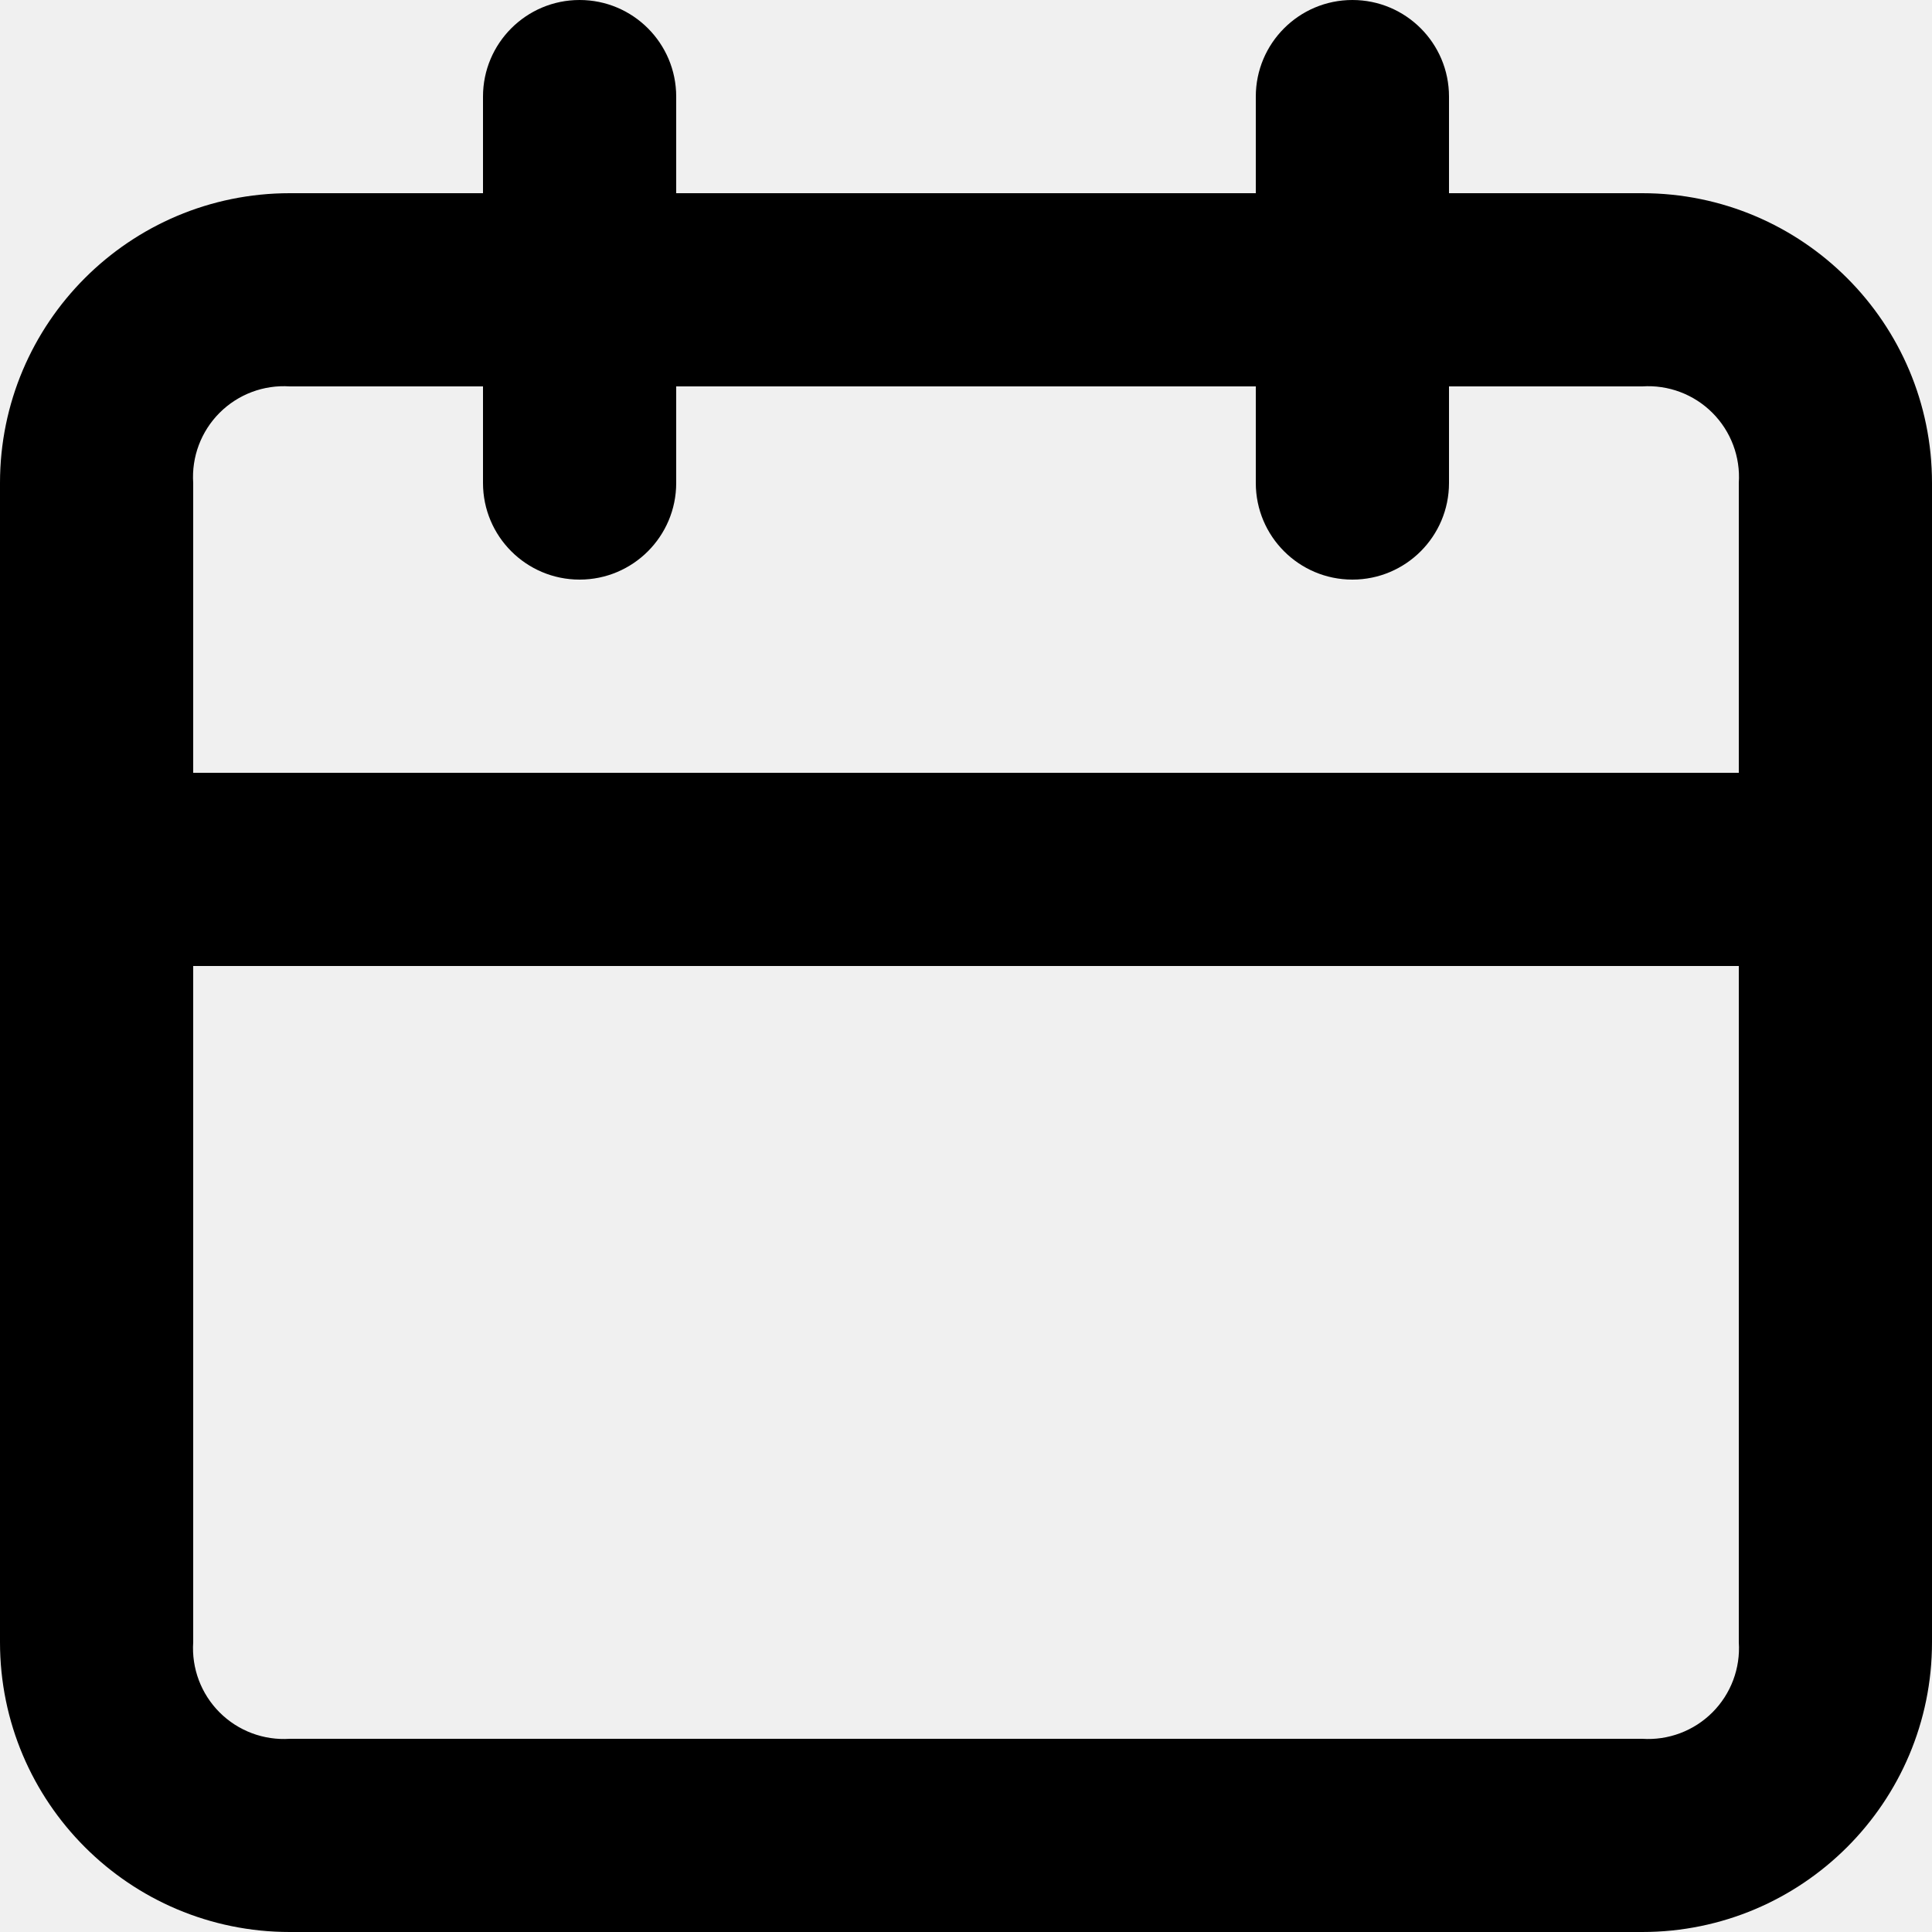
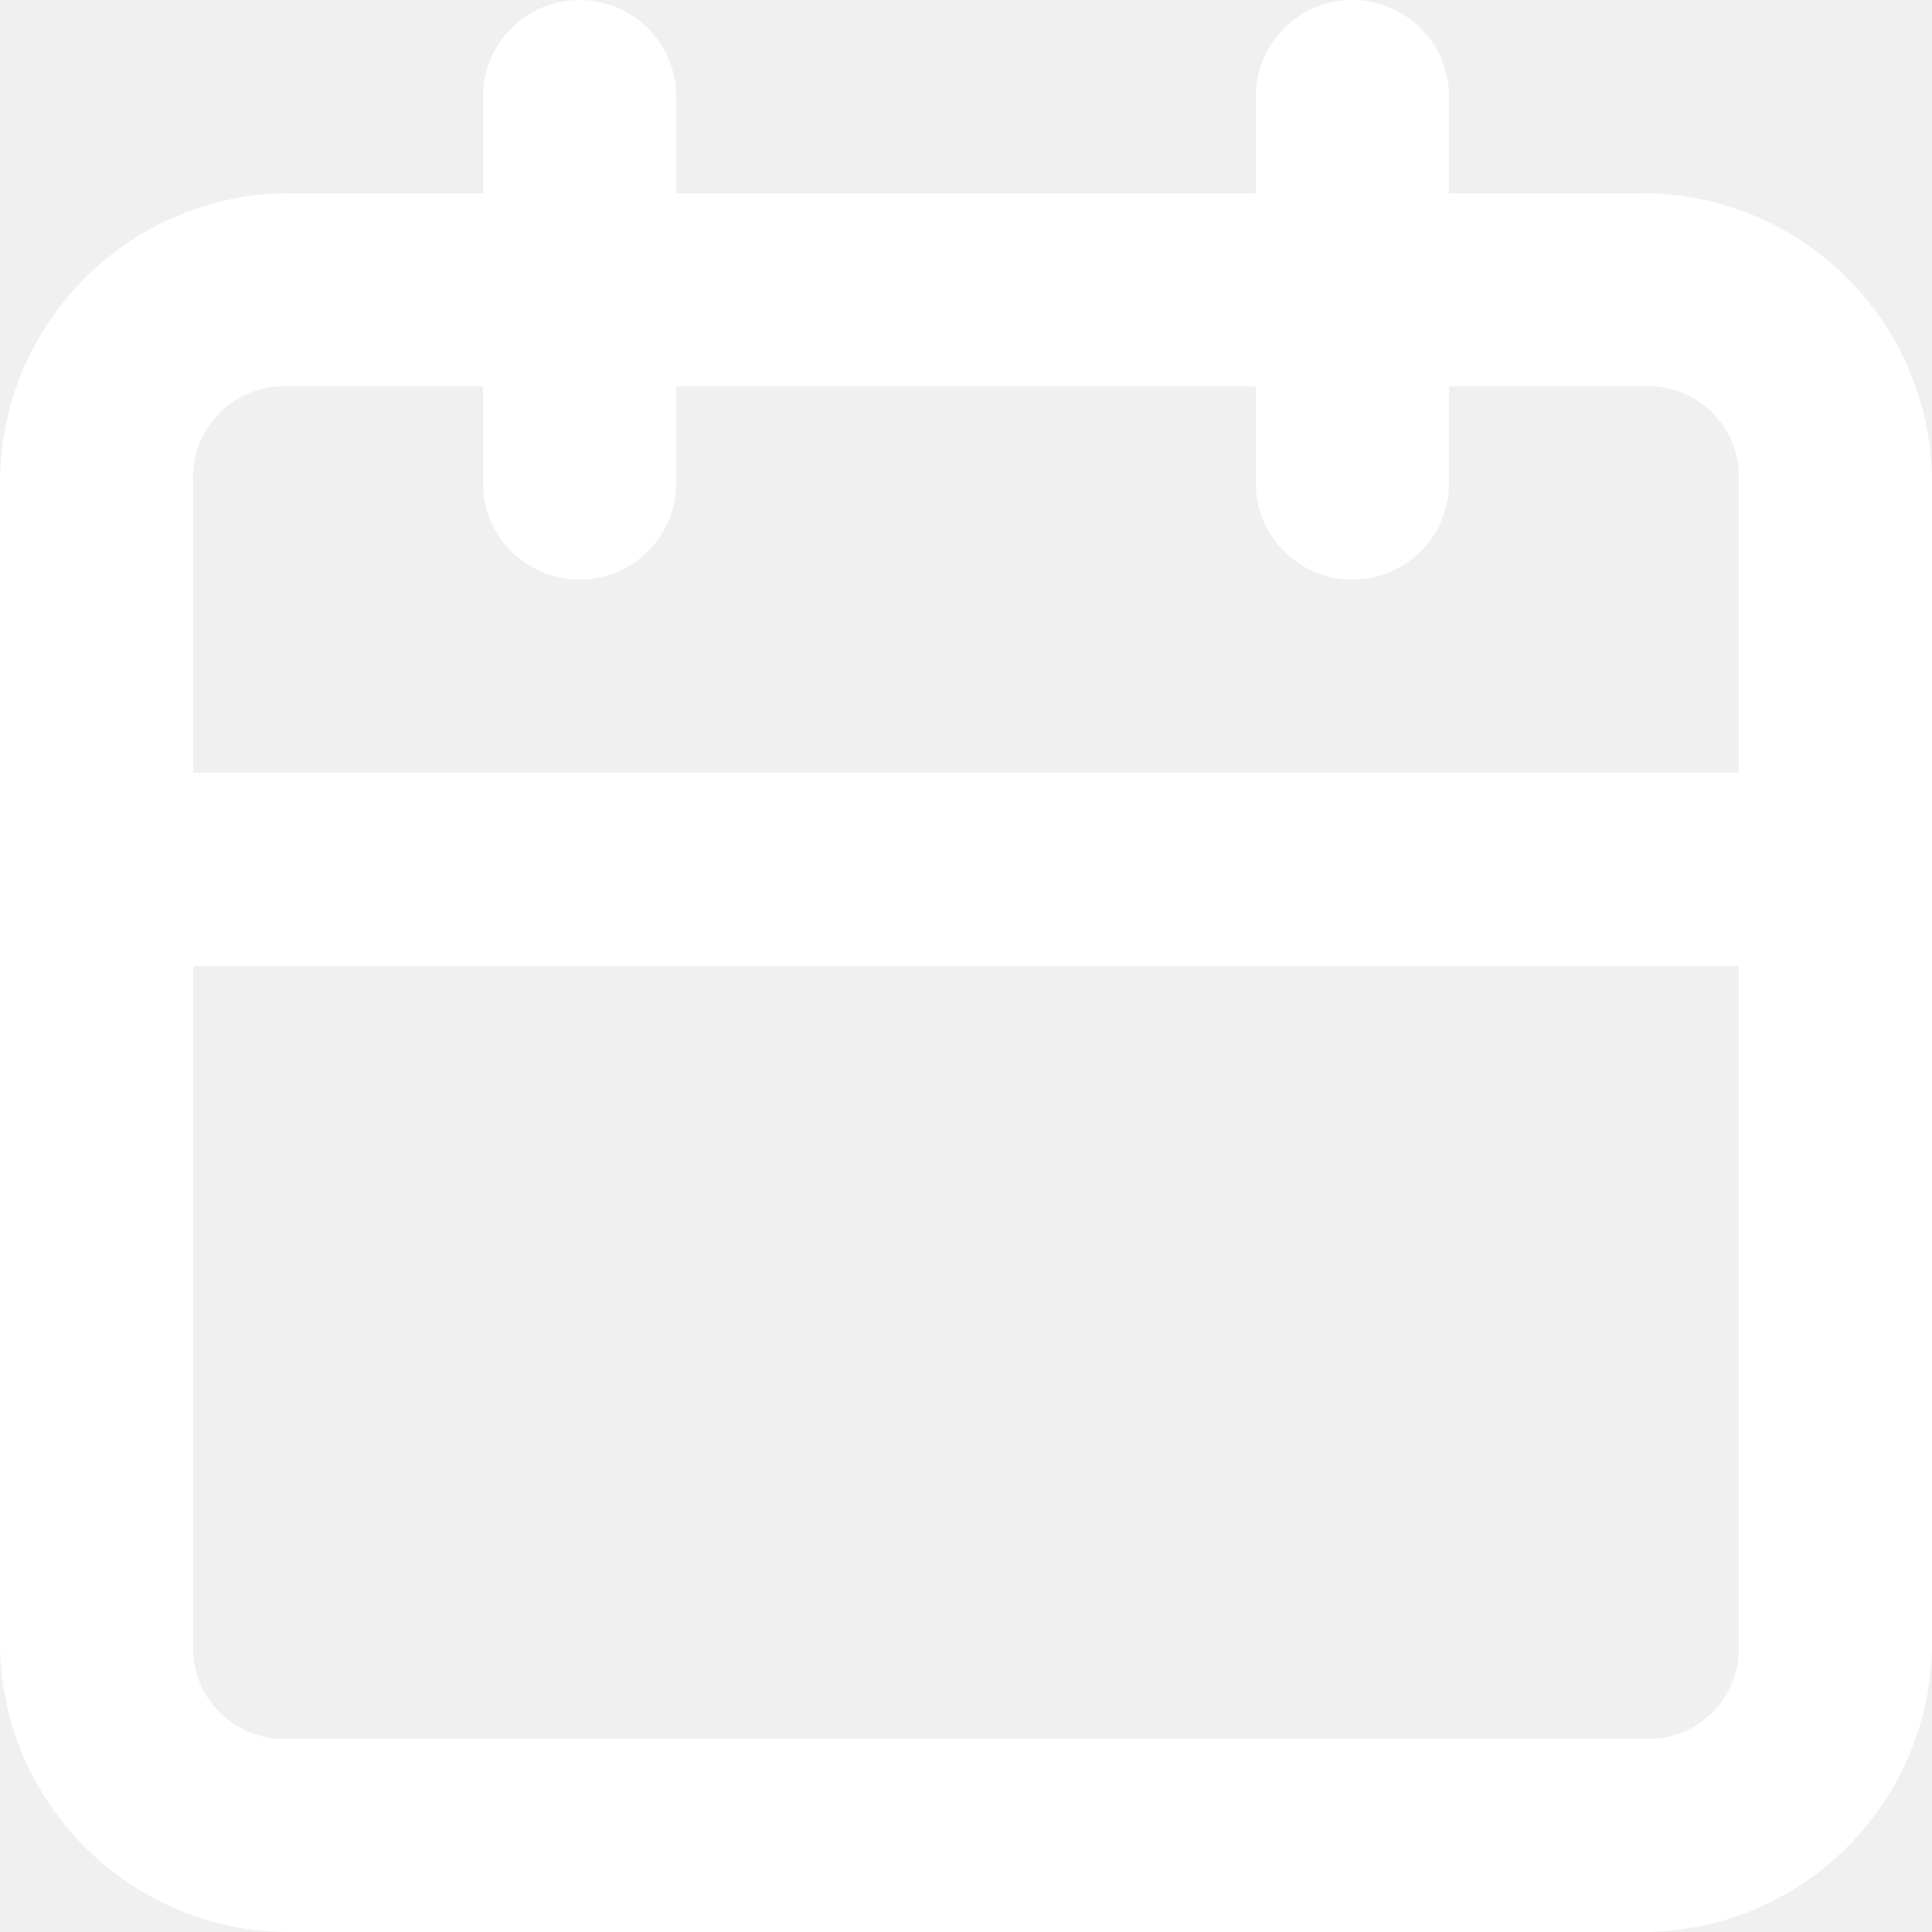
- <svg xmlns="http://www.w3.org/2000/svg" width="20" height="20" viewBox="0 0 20 20">
+ <svg xmlns="http://www.w3.org/2000/svg" width="20" height="20" viewBox="0 0 20 20" fill="#fff">
  <g id="Layer_1" data-name="Layer 1">
    <path d="M17,2H15V1a1,1,0,1,0-2,0V2H7V1A1,1,0,1,0,5,1V2H3A3,3,0,0,0,0,5V17a3,3,0,0,0,3,3H17a3,3,0,0,0,3-3V5A3,3,0,0,0,17,2Zm1,15a.94.94,0,0,1-1,1H3a.94.94,0,0,1-1-1V10H18Zm0-9H2V5A.94.94,0,0,1,3,4H5V5A1,1,0,1,0,7,5V4h6V5a1,1,0,1,0,2,0V4h2a.94.94,0,0,1,1,1Z" />
  </g>
</svg>
